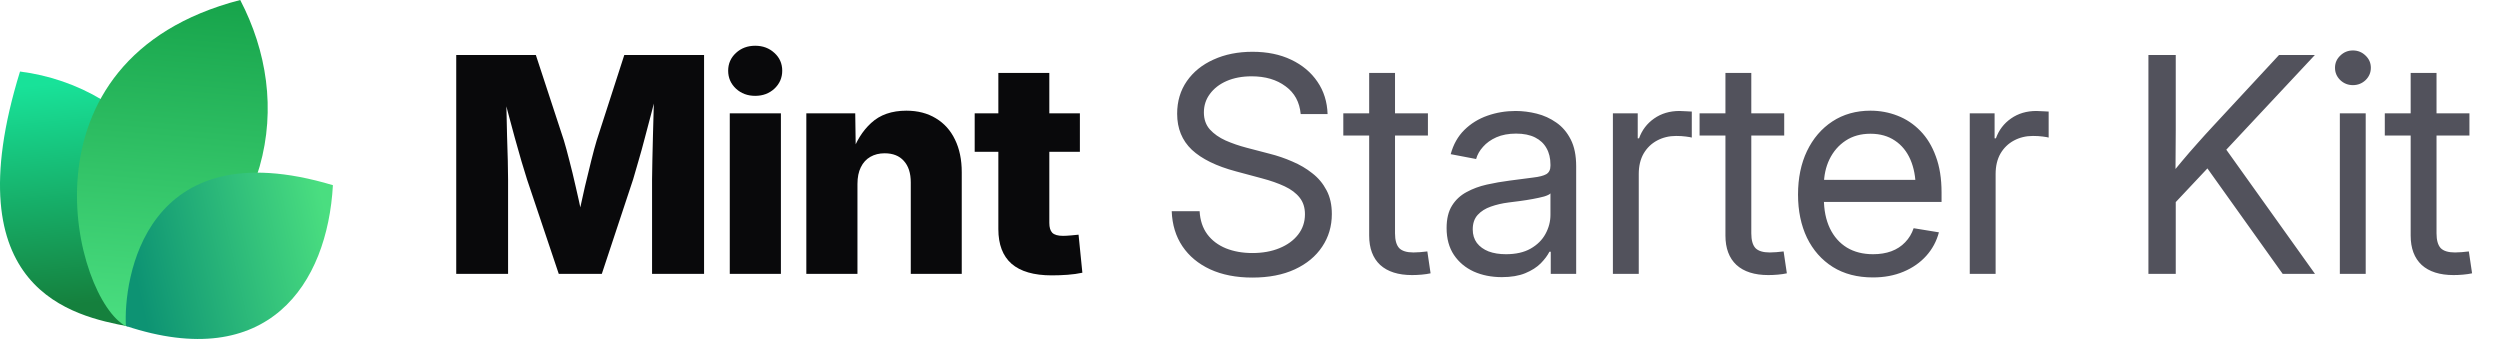
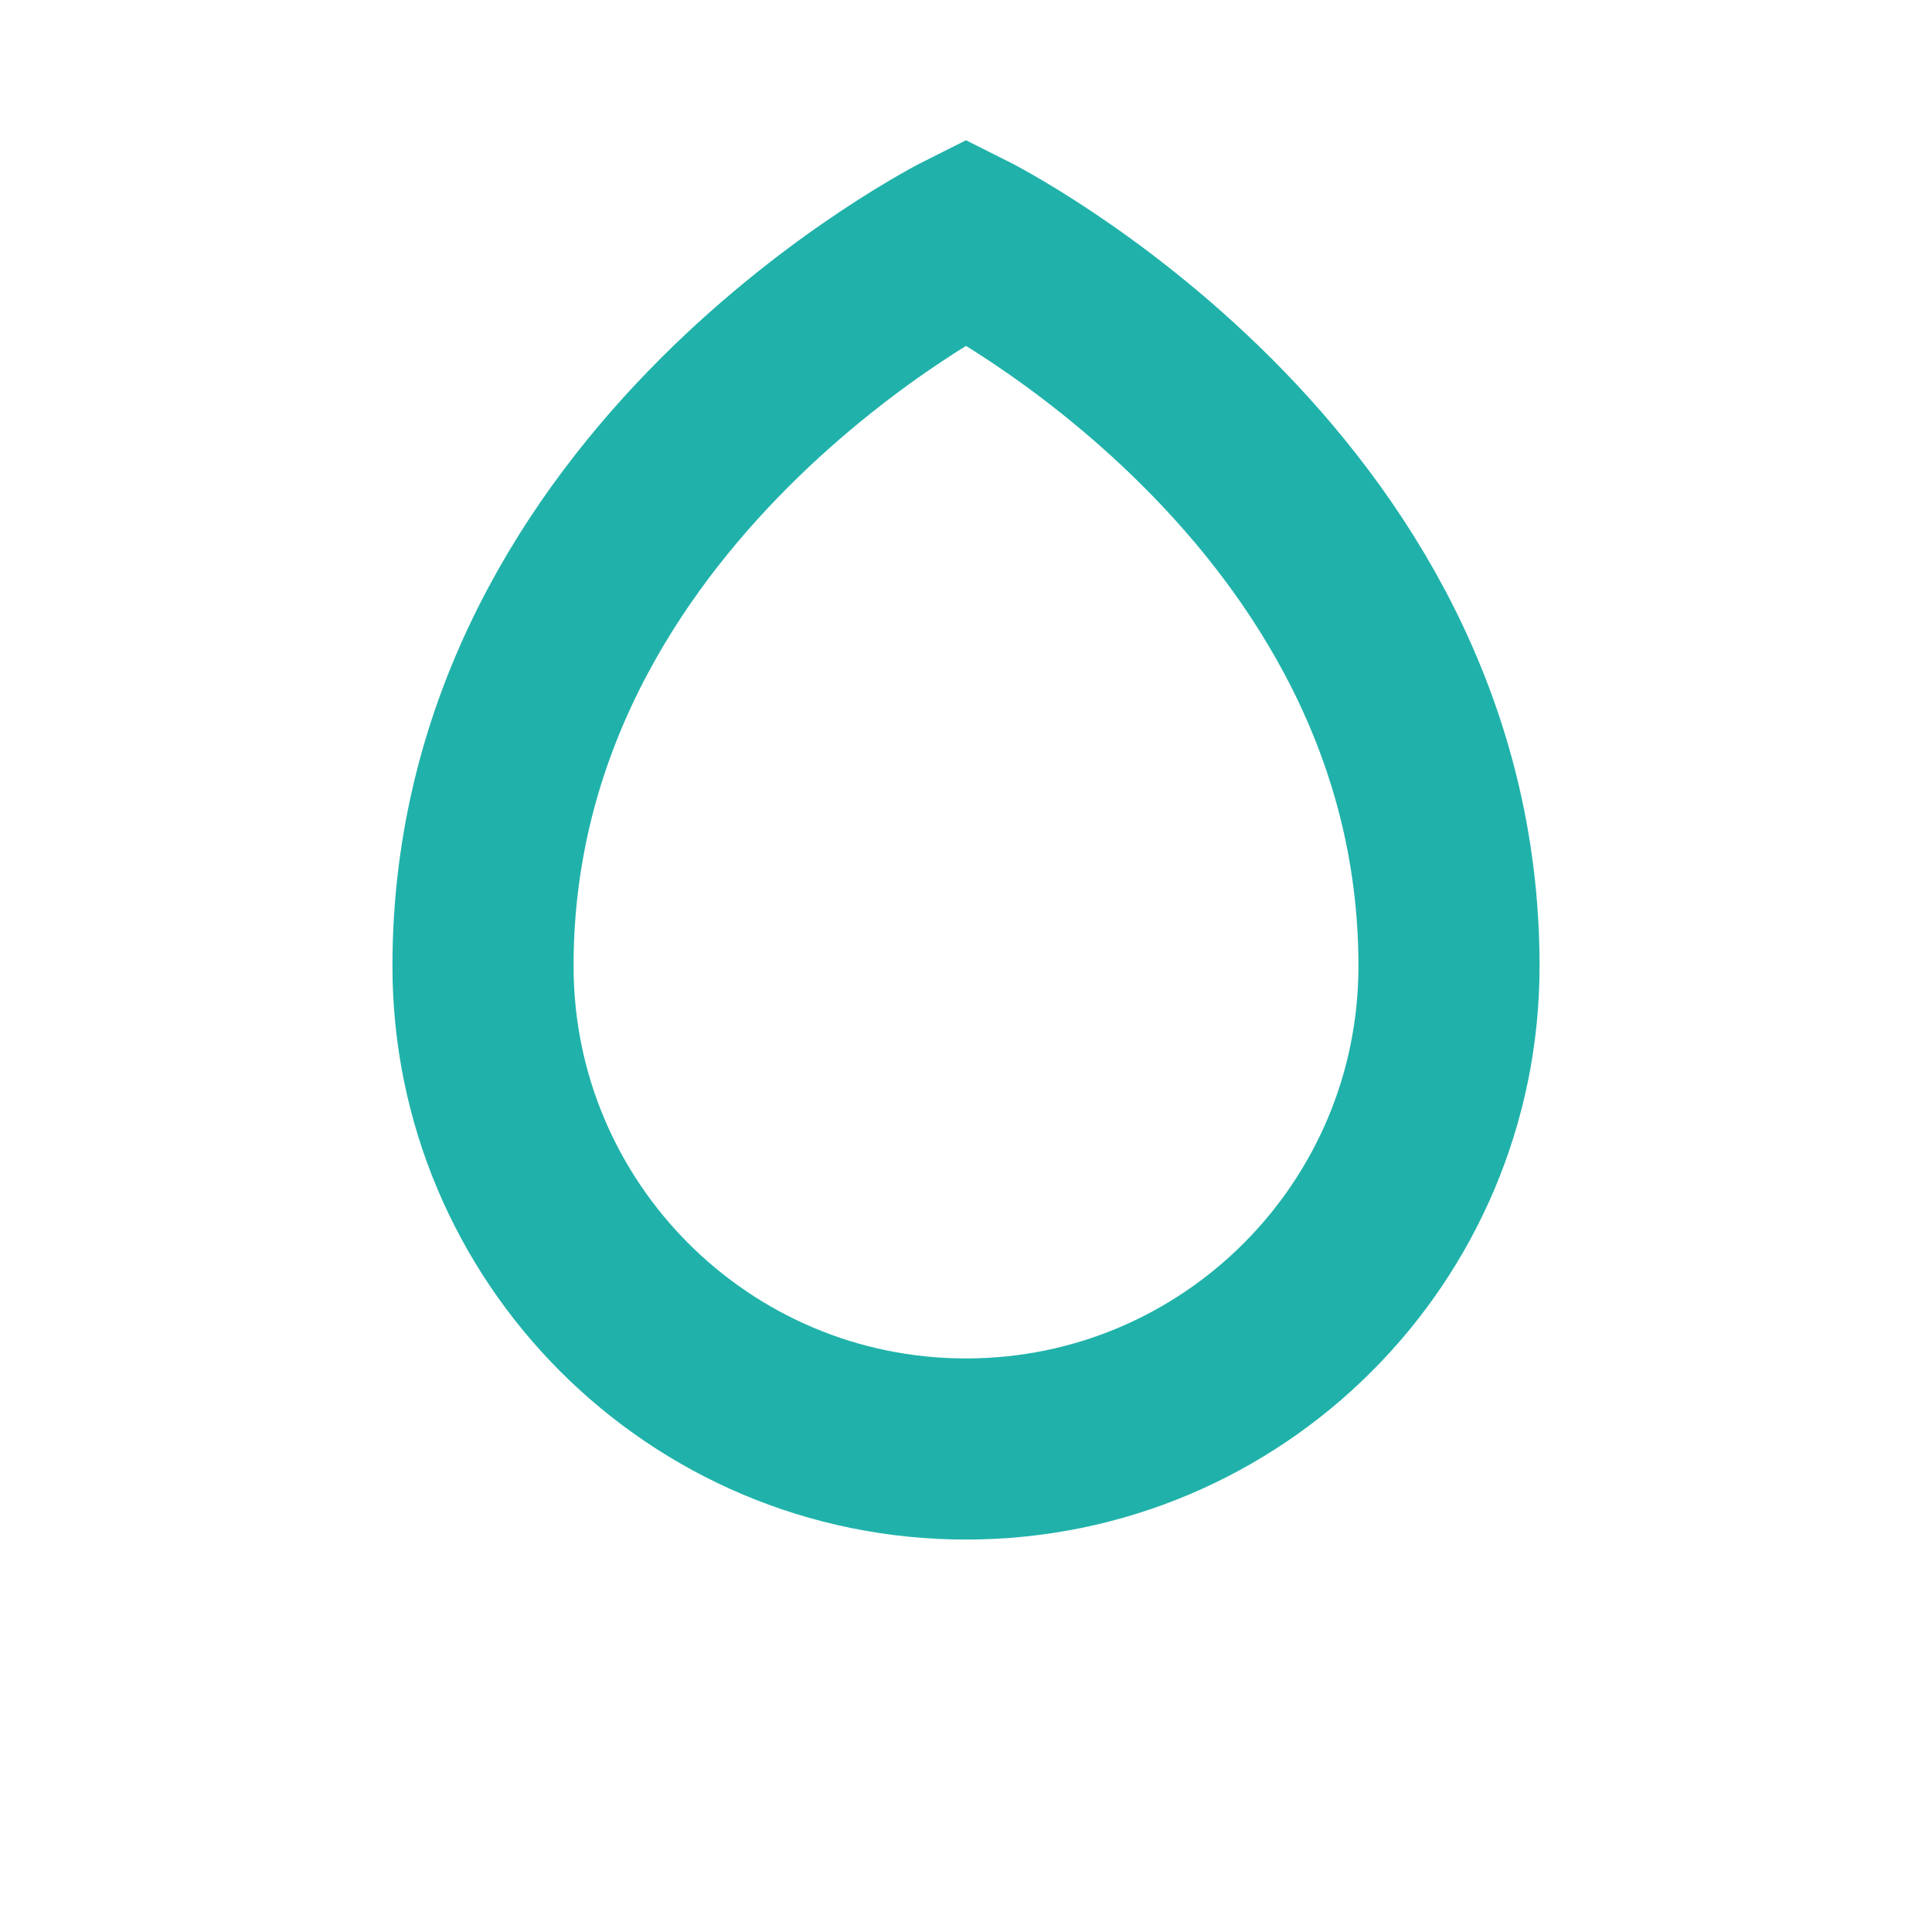
- <svg xmlns="http://www.w3.org/2000/svg" width="177" height="24" viewBox="0 0 177 24" fill="none">
-   <path d="M9.061 23.108C5.268 22.377 -3.391 20.627 1.417 5.064C9.634 6.099 16.973 14.064 9.061 23.108Z" fill="url(#paint0_linear_17557_2020)" />
-   <path d="M8.919 23.094C5.276 21.222 0.784 4.209 17.007 0C20.757 7.193 19.621 16.545 8.919 23.094Z" fill="url(#paint1_linear_17557_2020)" />
-   <path d="M8.914 23.079C8.735 19.882 10.159 9.085 23.57 13.111C23.181 20.123 18.984 26.418 8.914 23.079Z" fill="url(#paint2_linear_17557_2020)" />
-   <path d="M32.301 19.392V3.894H37.938L39.925 9.948C40.036 10.315 40.164 10.787 40.31 11.362C40.462 11.938 40.611 12.552 40.757 13.204C40.91 13.855 41.048 14.483 41.173 15.086C41.305 15.682 41.412 16.192 41.495 16.615H40.695C40.771 16.192 40.871 15.682 40.996 15.086C41.128 14.49 41.267 13.866 41.412 13.214C41.565 12.562 41.714 11.948 41.86 11.373C42.005 10.79 42.133 10.315 42.244 9.948L44.2 3.894H49.848V19.392H46.166V12.704C46.166 12.357 46.173 11.917 46.187 11.383C46.2 10.849 46.214 10.27 46.228 9.646C46.249 9.022 46.266 8.391 46.28 7.753C46.301 7.115 46.311 6.519 46.311 5.964H46.623C46.485 6.561 46.332 7.181 46.166 7.826C45.999 8.471 45.833 9.102 45.666 9.719C45.507 10.336 45.351 10.901 45.198 11.414C45.053 11.928 44.928 12.357 44.824 12.704L42.608 19.392H39.561L37.314 12.704C37.203 12.357 37.072 11.928 36.919 11.414C36.773 10.901 36.614 10.34 36.441 9.729C36.274 9.112 36.104 8.481 35.931 7.836C35.764 7.192 35.608 6.567 35.463 5.964H35.827C35.834 6.512 35.844 7.105 35.858 7.743C35.872 8.374 35.886 9.005 35.9 9.636C35.92 10.26 35.938 10.839 35.952 11.373C35.965 11.907 35.972 12.351 35.972 12.704V19.392H32.301ZM51.668 19.392V8.024H55.288V19.392H51.668ZM53.468 6.786C52.927 6.786 52.473 6.616 52.105 6.276C51.738 5.93 51.554 5.507 51.554 5.007C51.554 4.508 51.738 4.088 52.105 3.749C52.473 3.409 52.927 3.239 53.468 3.239C54.009 3.239 54.463 3.409 54.83 3.749C55.198 4.082 55.382 4.501 55.382 5.007C55.382 5.507 55.198 5.93 54.83 6.276C54.463 6.616 54.009 6.786 53.468 6.786ZM60.708 13.027V19.392H57.088V8.024H60.551L60.593 10.967H60.281C60.593 10.024 61.061 9.268 61.685 8.7C62.309 8.124 63.138 7.836 64.171 7.836C64.975 7.836 65.672 8.017 66.262 8.377C66.851 8.731 67.302 9.234 67.614 9.885C67.933 10.537 68.092 11.307 68.092 12.194V19.392H64.483V12.912C64.483 12.26 64.32 11.754 63.994 11.394C63.675 11.033 63.221 10.853 62.632 10.853C62.25 10.853 61.914 10.936 61.623 11.102C61.332 11.269 61.106 11.515 60.947 11.841C60.787 12.16 60.708 12.555 60.708 13.027ZM76.456 8.024V10.749H69.008V8.024H76.456ZM70.683 5.163H74.292V15.783C74.292 16.102 74.361 16.334 74.5 16.48C74.646 16.625 74.899 16.698 75.259 16.698C75.405 16.698 75.596 16.688 75.831 16.667C76.074 16.646 76.251 16.629 76.362 16.615L76.632 19.309C76.313 19.378 75.963 19.427 75.582 19.455C75.207 19.482 74.836 19.496 74.469 19.496C73.2 19.496 72.25 19.222 71.619 18.674C70.995 18.127 70.683 17.308 70.683 16.22V5.163Z" fill="#09090B" />
-   <path d="M88.667 19.652C87.523 19.652 86.528 19.458 85.682 19.07C84.843 18.681 84.188 18.137 83.716 17.437C83.245 16.736 82.992 15.908 82.957 14.951H84.933C84.968 15.596 85.148 16.14 85.474 16.584C85.8 17.021 86.24 17.354 86.795 17.582C87.35 17.804 87.974 17.915 88.667 17.915C89.388 17.915 90.026 17.801 90.581 17.572C91.143 17.343 91.583 17.024 91.902 16.615C92.228 16.199 92.391 15.717 92.391 15.169C92.391 14.698 92.266 14.306 92.017 13.994C91.767 13.675 91.413 13.408 90.956 13.193C90.498 12.978 89.954 12.787 89.323 12.621L87.502 12.132C86.123 11.765 85.082 11.255 84.382 10.603C83.689 9.944 83.342 9.095 83.342 8.055C83.342 7.174 83.571 6.404 84.028 5.746C84.486 5.087 85.117 4.577 85.921 4.217C86.726 3.849 87.645 3.666 88.678 3.666C89.718 3.666 90.63 3.853 91.413 4.227C92.204 4.602 92.824 5.122 93.275 5.787C93.726 6.446 93.965 7.209 93.993 8.076H92.089C92.013 7.23 91.656 6.574 91.018 6.11C90.387 5.638 89.586 5.403 88.615 5.403C87.95 5.403 87.36 5.513 86.847 5.735C86.341 5.957 85.946 6.262 85.661 6.651C85.377 7.032 85.235 7.469 85.235 7.961C85.235 8.447 85.377 8.849 85.661 9.168C85.946 9.48 86.317 9.74 86.774 9.948C87.232 10.149 87.724 10.319 88.251 10.457L89.884 10.884C90.439 11.023 90.977 11.206 91.496 11.435C92.023 11.657 92.495 11.934 92.911 12.267C93.334 12.593 93.67 12.995 93.92 13.474C94.17 13.945 94.294 14.504 94.294 15.149C94.294 16.015 94.066 16.788 93.608 17.468C93.157 18.148 92.512 18.681 91.673 19.07C90.834 19.458 89.832 19.652 88.667 19.652ZM101.097 8.024V9.594H95.106V8.024H101.097ZM96.937 5.163H98.767V16.521C98.767 17 98.865 17.347 99.059 17.562C99.26 17.77 99.6 17.874 100.078 17.874C100.21 17.874 100.366 17.867 100.546 17.853C100.733 17.832 100.903 17.815 101.056 17.801L101.285 19.351C101.097 19.392 100.886 19.423 100.65 19.444C100.414 19.465 100.189 19.475 99.974 19.475C98.996 19.475 98.244 19.236 97.717 18.758C97.197 18.272 96.937 17.579 96.937 16.677V5.163ZM106.33 19.621C105.595 19.621 104.932 19.489 104.343 19.226C103.754 18.955 103.285 18.564 102.939 18.05C102.592 17.53 102.419 16.896 102.419 16.147C102.419 15.495 102.547 14.965 102.804 14.556C103.06 14.146 103.403 13.828 103.833 13.599C104.263 13.363 104.742 13.186 105.269 13.068C105.796 12.95 106.333 12.857 106.881 12.787C107.574 12.69 108.132 12.617 108.555 12.569C108.978 12.52 109.287 12.441 109.481 12.33C109.675 12.212 109.772 12.014 109.772 11.737V11.654C109.772 11.203 109.679 10.815 109.492 10.489C109.311 10.163 109.041 9.91 108.68 9.729C108.32 9.549 107.872 9.459 107.338 9.459C106.805 9.459 106.34 9.546 105.945 9.719C105.556 9.892 105.241 10.118 104.998 10.395C104.755 10.665 104.593 10.953 104.509 11.258L102.71 10.915C102.897 10.222 103.22 9.65 103.677 9.199C104.135 8.748 104.679 8.412 105.31 8.19C105.941 7.968 106.607 7.857 107.307 7.857C107.8 7.857 108.295 7.92 108.795 8.044C109.301 8.169 109.765 8.381 110.188 8.679C110.611 8.97 110.951 9.369 111.208 9.875C111.464 10.374 111.593 11.005 111.593 11.768V19.392H109.793V17.822H109.7C109.568 18.085 109.363 18.359 109.086 18.643C108.809 18.921 108.444 19.153 107.994 19.34C107.543 19.527 106.988 19.621 106.33 19.621ZM106.621 17.998C107.321 17.998 107.904 17.867 108.368 17.603C108.84 17.333 109.19 16.986 109.419 16.563C109.654 16.133 109.772 15.682 109.772 15.211V13.692C109.703 13.769 109.554 13.841 109.325 13.911C109.096 13.973 108.829 14.032 108.524 14.088C108.226 14.143 107.921 14.192 107.609 14.233C107.304 14.275 107.033 14.309 106.798 14.337C106.354 14.393 105.938 14.49 105.549 14.628C105.168 14.76 104.86 14.954 104.624 15.211C104.388 15.467 104.27 15.811 104.27 16.241C104.27 16.615 104.367 16.934 104.561 17.198C104.762 17.461 105.04 17.662 105.393 17.801C105.747 17.933 106.156 17.998 106.621 17.998ZM114.193 19.392V8.024H115.951V9.792H116.045C116.253 9.209 116.61 8.741 117.116 8.388C117.622 8.034 118.219 7.857 118.905 7.857C119.058 7.857 119.217 7.864 119.384 7.878C119.55 7.885 119.682 7.892 119.779 7.899V9.74C119.716 9.719 119.578 9.695 119.363 9.667C119.155 9.639 118.922 9.625 118.666 9.625C118.174 9.625 117.726 9.733 117.324 9.948C116.922 10.163 116.603 10.471 116.367 10.874C116.138 11.276 116.024 11.758 116.024 12.319V19.392H114.193ZM126.322 8.024V9.594H120.33V8.024H126.322ZM122.161 5.163H123.992V16.521C123.992 17 124.089 17.347 124.283 17.562C124.484 17.77 124.824 17.874 125.302 17.874C125.434 17.874 125.59 17.867 125.77 17.853C125.958 17.832 126.127 17.815 126.28 17.801L126.509 19.351C126.322 19.392 126.11 19.423 125.874 19.444C125.639 19.465 125.413 19.475 125.198 19.475C124.221 19.475 123.468 19.236 122.941 18.758C122.421 18.272 122.161 17.579 122.161 16.677V5.163ZM132.604 19.642C131.502 19.642 130.555 19.396 129.765 18.903C128.974 18.404 128.364 17.714 127.934 16.834C127.511 15.946 127.3 14.927 127.3 13.775C127.3 12.611 127.511 11.584 127.934 10.697C128.364 9.802 128.964 9.102 129.734 8.596C130.51 8.089 131.408 7.836 132.428 7.836C133.1 7.836 133.738 7.954 134.341 8.19C134.952 8.426 135.489 8.783 135.954 9.261C136.425 9.74 136.793 10.343 137.056 11.071C137.327 11.792 137.462 12.645 137.462 13.63V14.296H128.433V12.735H136.463L135.631 13.297C135.631 12.541 135.506 11.876 135.257 11.3C135.007 10.725 134.643 10.277 134.165 9.958C133.686 9.632 133.107 9.469 132.428 9.469C131.748 9.469 131.162 9.632 130.67 9.958C130.177 10.284 129.796 10.725 129.526 11.279C129.262 11.827 129.13 12.441 129.13 13.12V14.046C129.13 14.864 129.273 15.572 129.557 16.168C129.841 16.757 130.243 17.211 130.763 17.53C131.283 17.842 131.901 17.998 132.615 17.998C133.093 17.998 133.523 17.929 133.905 17.79C134.293 17.645 134.619 17.433 134.882 17.156C135.153 16.879 135.354 16.546 135.486 16.157L137.275 16.449C137.108 17.08 136.81 17.634 136.38 18.113C135.95 18.591 135.413 18.966 134.768 19.236C134.123 19.507 133.402 19.642 132.604 19.642ZM139.459 19.392V8.024H141.217V9.792H141.311C141.519 9.209 141.876 8.741 142.382 8.388C142.888 8.034 143.485 7.857 144.171 7.857C144.324 7.857 144.483 7.864 144.649 7.878C144.816 7.885 144.948 7.892 145.045 7.899V9.74C144.982 9.719 144.844 9.695 144.629 9.667C144.421 9.639 144.188 9.625 143.932 9.625C143.439 9.625 142.992 9.733 142.59 9.948C142.188 10.163 141.869 10.471 141.633 10.874C141.404 11.276 141.29 11.758 141.29 12.319V19.392H139.459ZM153.429 14.961V12.715C153.783 12.257 154.136 11.82 154.49 11.404C154.844 10.981 155.204 10.565 155.572 10.156C155.939 9.74 156.314 9.327 156.695 8.918L161.355 3.894H163.893L157.277 10.967H157.184L153.429 14.961ZM152.108 19.392V3.894H154.043V9.241L154.022 12.559L154.043 13.505V19.392H152.108ZM161.615 19.392L155.967 11.477L157.173 9.969L163.903 19.392H161.615ZM165.661 19.392V8.024H167.492V19.392H165.661ZM166.587 6.027C166.24 6.027 165.942 5.909 165.692 5.673C165.443 5.43 165.318 5.139 165.318 4.799C165.318 4.459 165.443 4.172 165.692 3.936C165.942 3.693 166.24 3.572 166.587 3.572C166.934 3.572 167.232 3.693 167.482 3.936C167.731 4.172 167.856 4.459 167.856 4.799C167.856 5.139 167.731 5.43 167.482 5.673C167.232 5.909 166.934 6.027 166.587 6.027ZM174.836 8.024V9.594H168.844V8.024H174.836ZM170.675 5.163H172.506V16.521C172.506 17 172.603 17.347 172.797 17.562C172.998 17.77 173.338 17.874 173.816 17.874C173.948 17.874 174.104 17.867 174.284 17.853C174.472 17.832 174.641 17.815 174.794 17.801L175.023 19.351C174.836 19.392 174.624 19.423 174.388 19.444C174.153 19.465 173.927 19.475 173.712 19.475C172.735 19.475 171.982 19.236 171.455 18.758C170.935 18.272 170.675 17.579 170.675 16.677V5.163Z" fill="#52525C" />
-   <defs>
-     <linearGradient id="paint0_linear_17557_2020" x1="3.776" y1="5.916" x2="5.232" y2="21.559" gradientUnits="userSpaceOnUse">
-       <stop stop-color="#18E299" />
-       <stop offset="1" stop-color="#15803D" />
-     </linearGradient>
-     <linearGradient id="paint1_linear_17557_2020" x1="12.171" y1="-0.718" x2="10.19" y2="22.983" gradientUnits="userSpaceOnUse">
-       <stop stop-color="#16A34A" />
-       <stop offset="1" stop-color="#4ADE80" />
-     </linearGradient>
-     <linearGradient id="paint2_linear_17557_2020" x1="23.133" y1="15.353" x2="9.338" y2="18.52" gradientUnits="userSpaceOnUse">
-       <stop stop-color="#4ADE80" />
-       <stop offset="1" stop-color="#0D9373" />
-     </linearGradient>
-   </defs>
+ <svg xmlns="http://www.w3.org/2000/svg" width="16" height="16" viewBox="0 0 16 16" fill="none">
+   <path d="M8 2C8 2 4 4 4 8C4 10.209 5.791 12 8 12C10.209 12 12 10.209 12 8C12 4 8 2 8 2Z" stroke="#20B2AA" stroke-width="1.5" fill="none" />
</svg>
